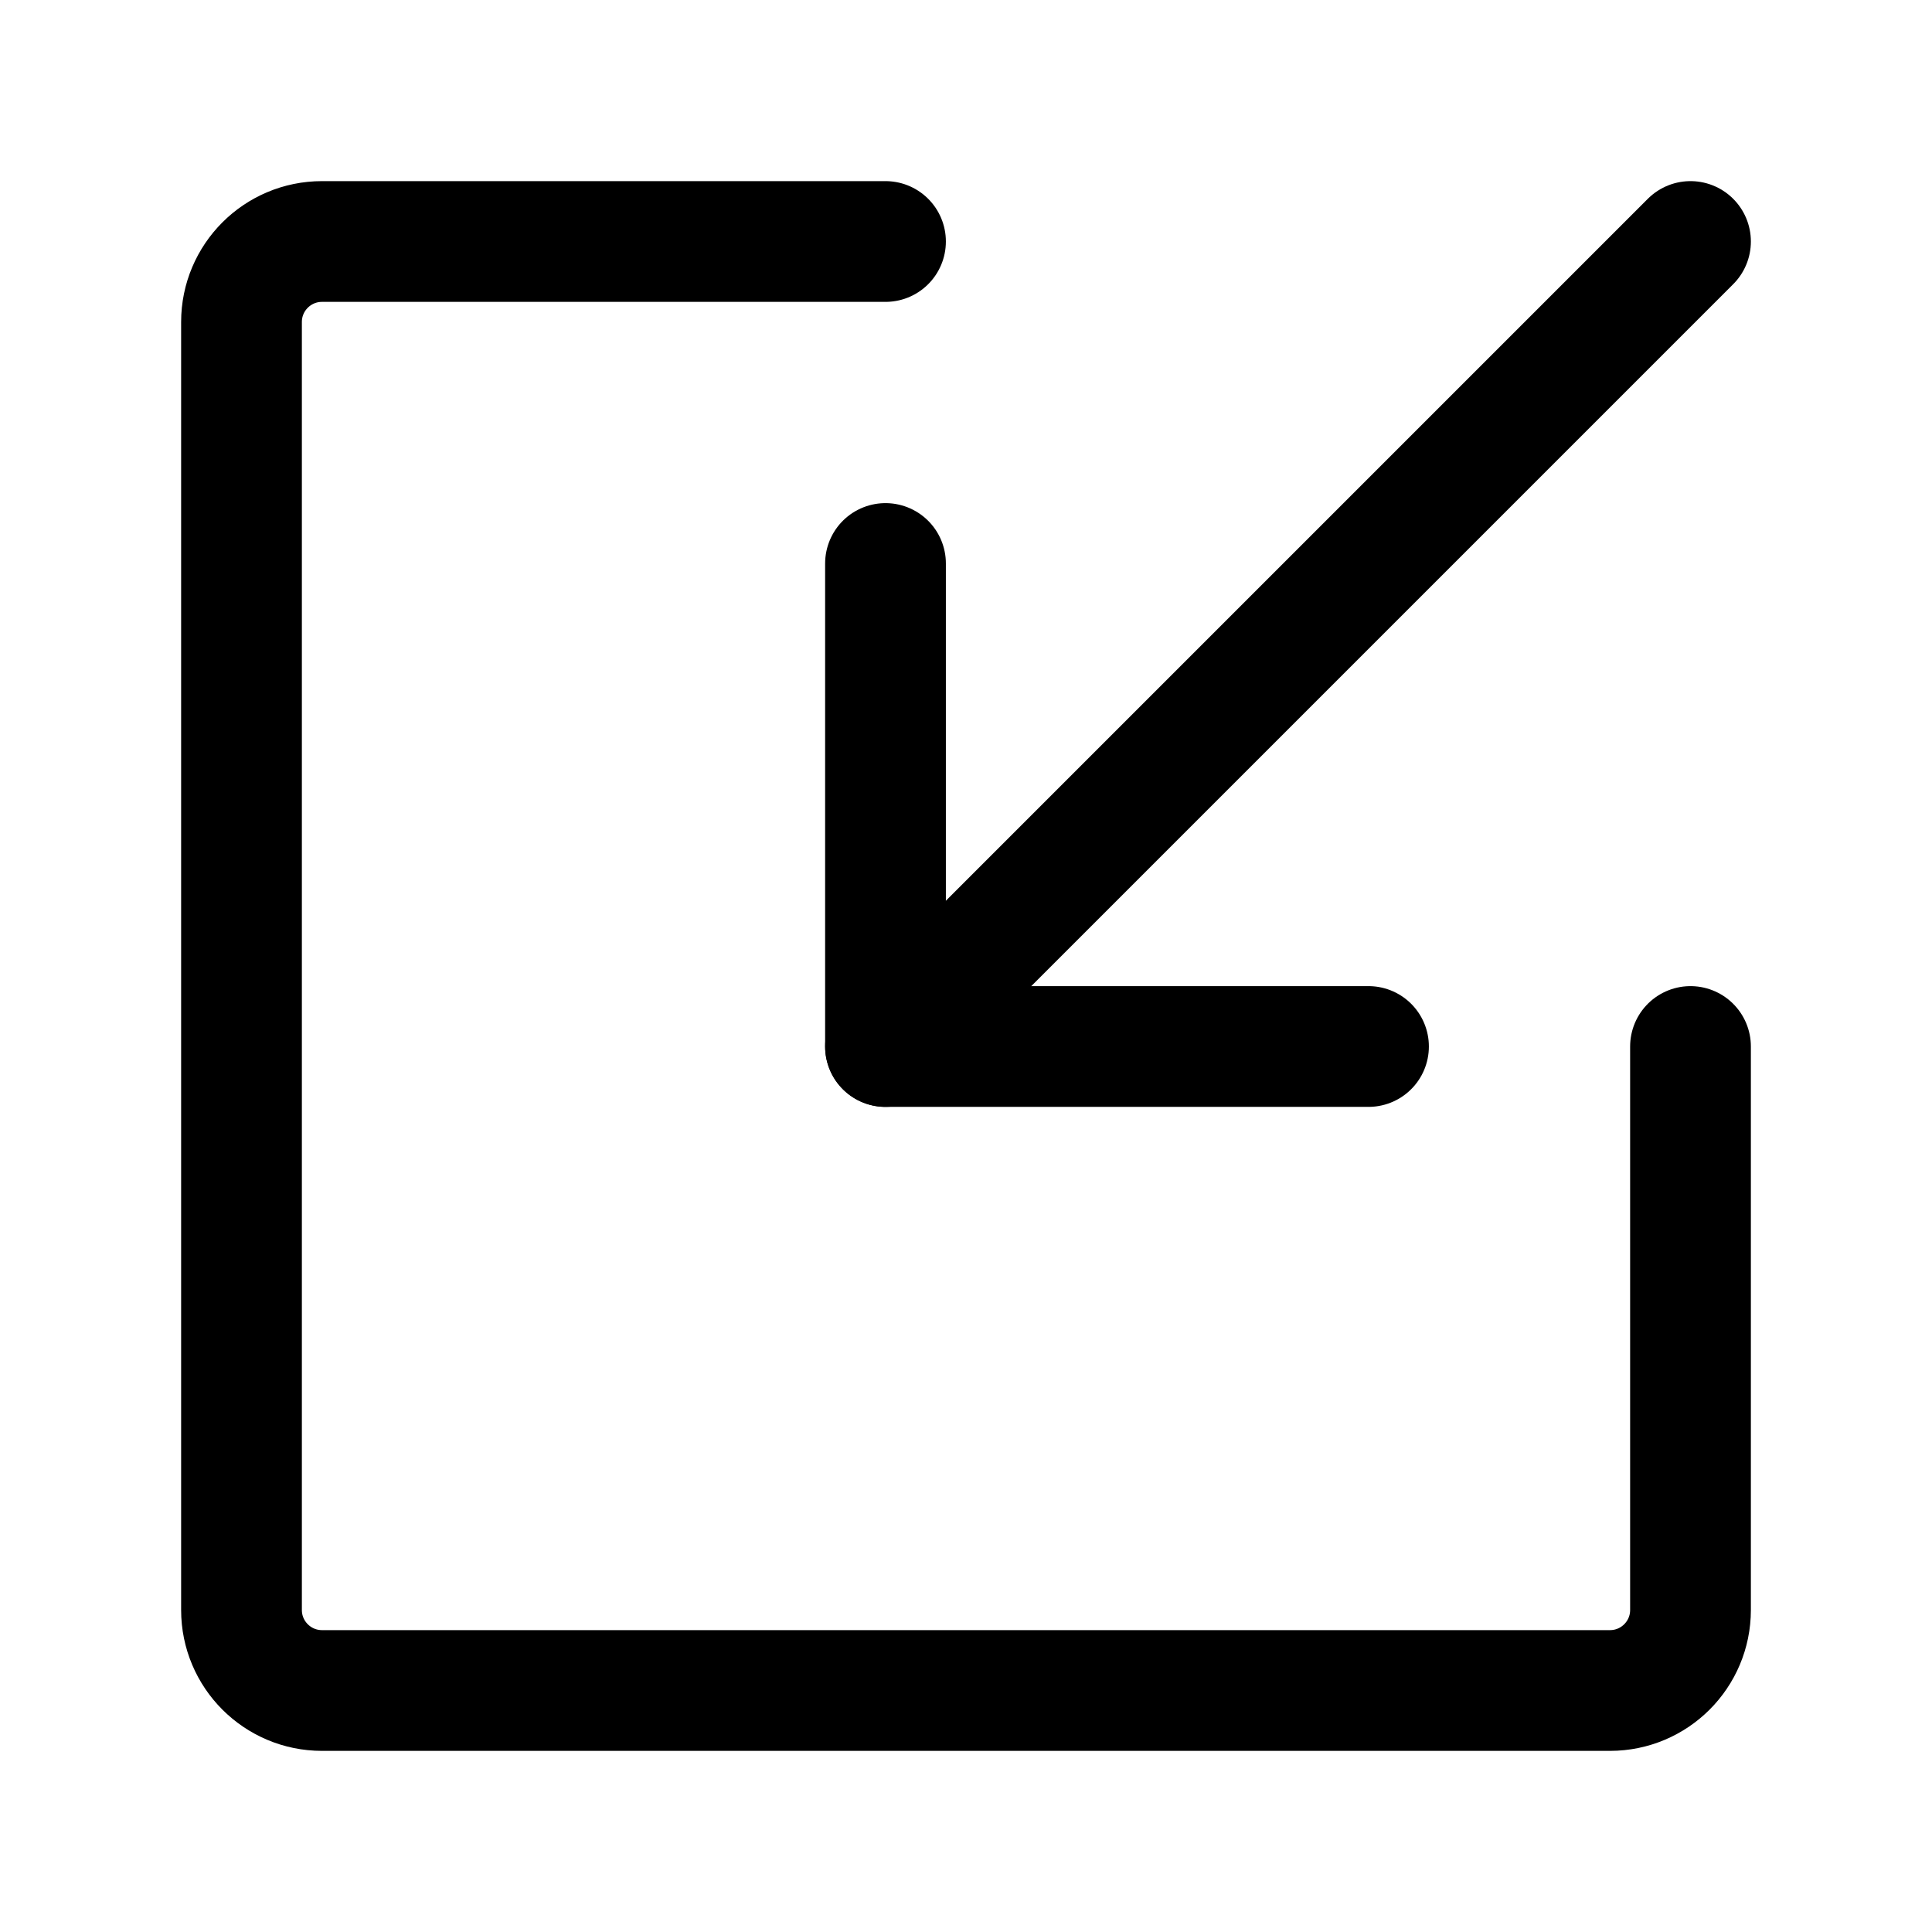
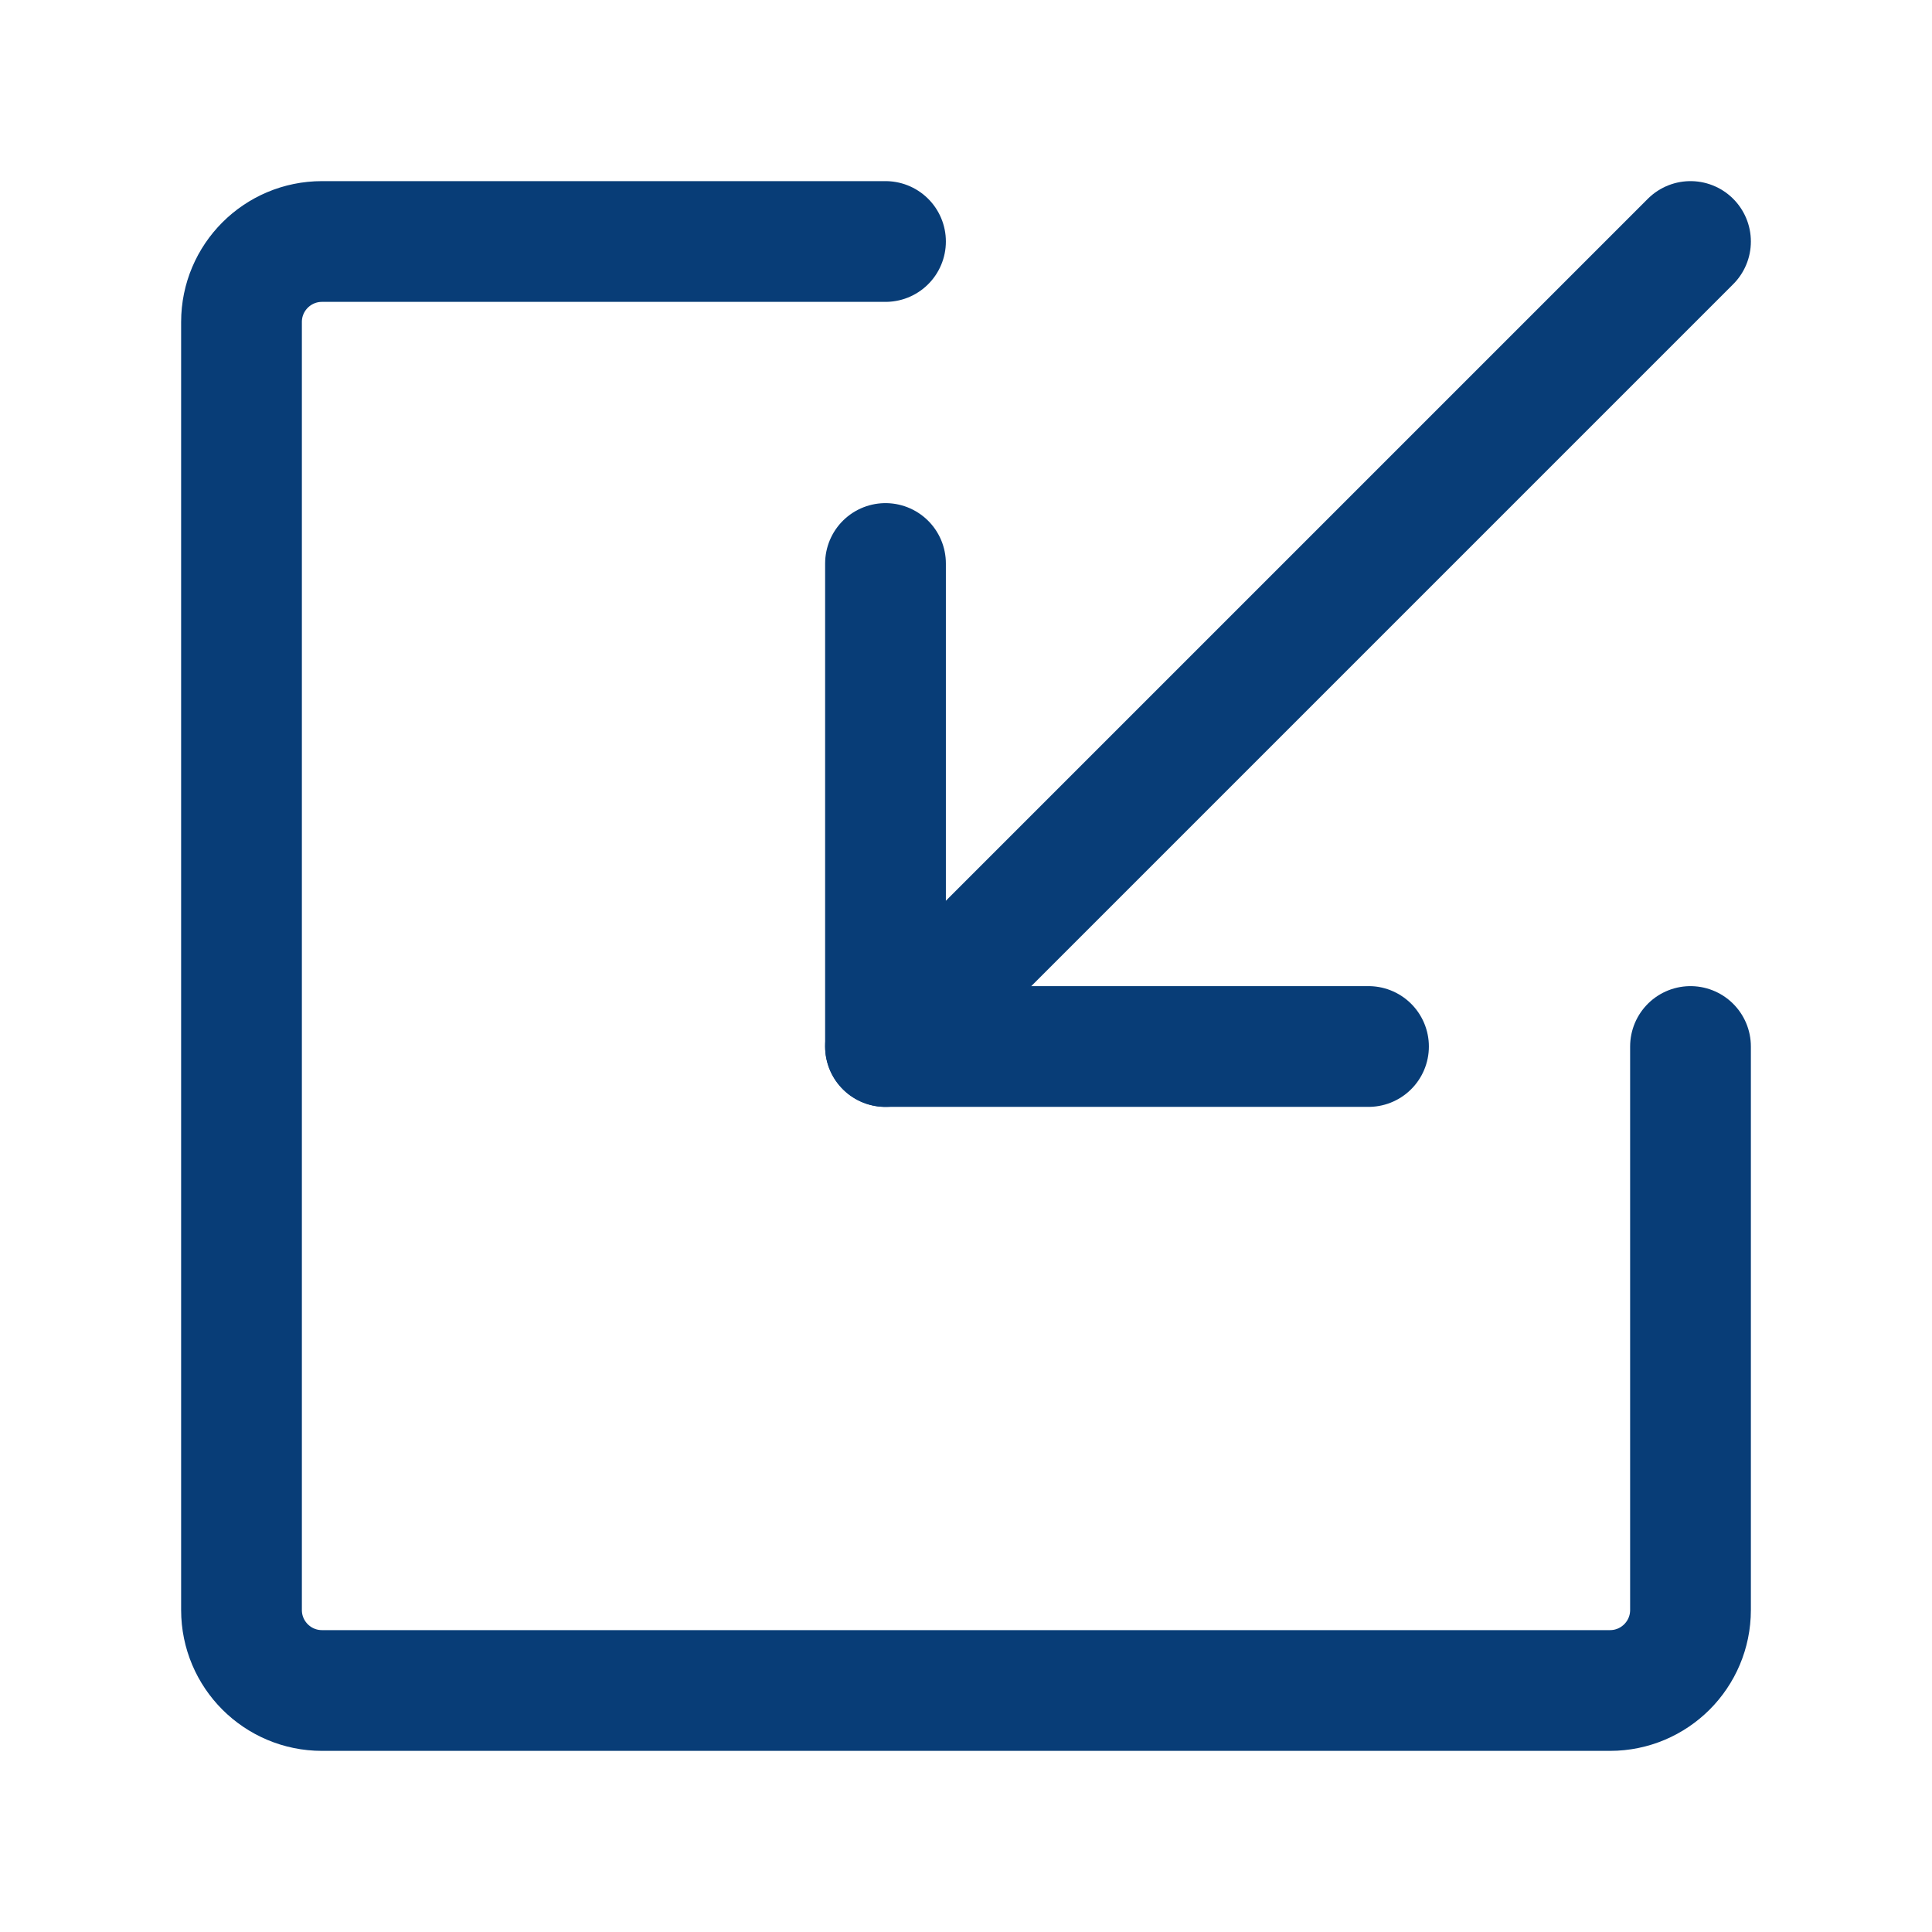
- <svg xmlns="http://www.w3.org/2000/svg" fill="#000000" width="800px" height="800px" viewBox="0 0 24 24" id="import-left-2" class="icon line">
-   <polyline id="primary" points="17 13 11 13 11 7" style="fill: none; stroke: rgb(0, 0, 0); stroke-linecap: round; stroke-linejoin: round; stroke-width: 1.5;" />
-   <line id="primary-2" data-name="primary" x1="21" y1="3" x2="11" y2="13" style="fill: none; stroke: rgb(0, 0, 0); stroke-linecap: round; stroke-linejoin: round; stroke-width: 1.5;" />
-   <path id="primary-3" data-name="primary" d="M21,13v7a1,1,0,0,1-1,1H4a1,1,0,0,1-1-1V4A1,1,0,0,1,4,3h7" style="fill: none; stroke: rgb(0, 0, 0); stroke-linecap: round; stroke-linejoin: round; stroke-width: 1.5;" />
+ <svg xmlns="http://www.w3.org/2000/svg" fill="#083D77" width="800px" height="800px" viewBox="0 0 24 24" id="import-left-2" class="icon line">
+   <polyline id="primary" points="17 13 11 13 11 7" style="fill: none; stroke: #083D77; stroke-linecap: round; stroke-linejoin: round; stroke-width: 1.5;" />
+   <line id="primary-2" data-name="primary" x1="21" y1="3" x2="11" y2="13" style="fill: none; stroke: #083D77; stroke-linecap: round; stroke-linejoin: round; stroke-width: 1.5;" />
+   <path id="primary-3" data-name="primary" d="M21,13v7a1,1,0,0,1-1,1H4a1,1,0,0,1-1-1V4A1,1,0,0,1,4,3h7" style="fill: none; stroke: #083D77; stroke-linecap: round; stroke-linejoin: round; stroke-width: 1.5;" />
</svg>
